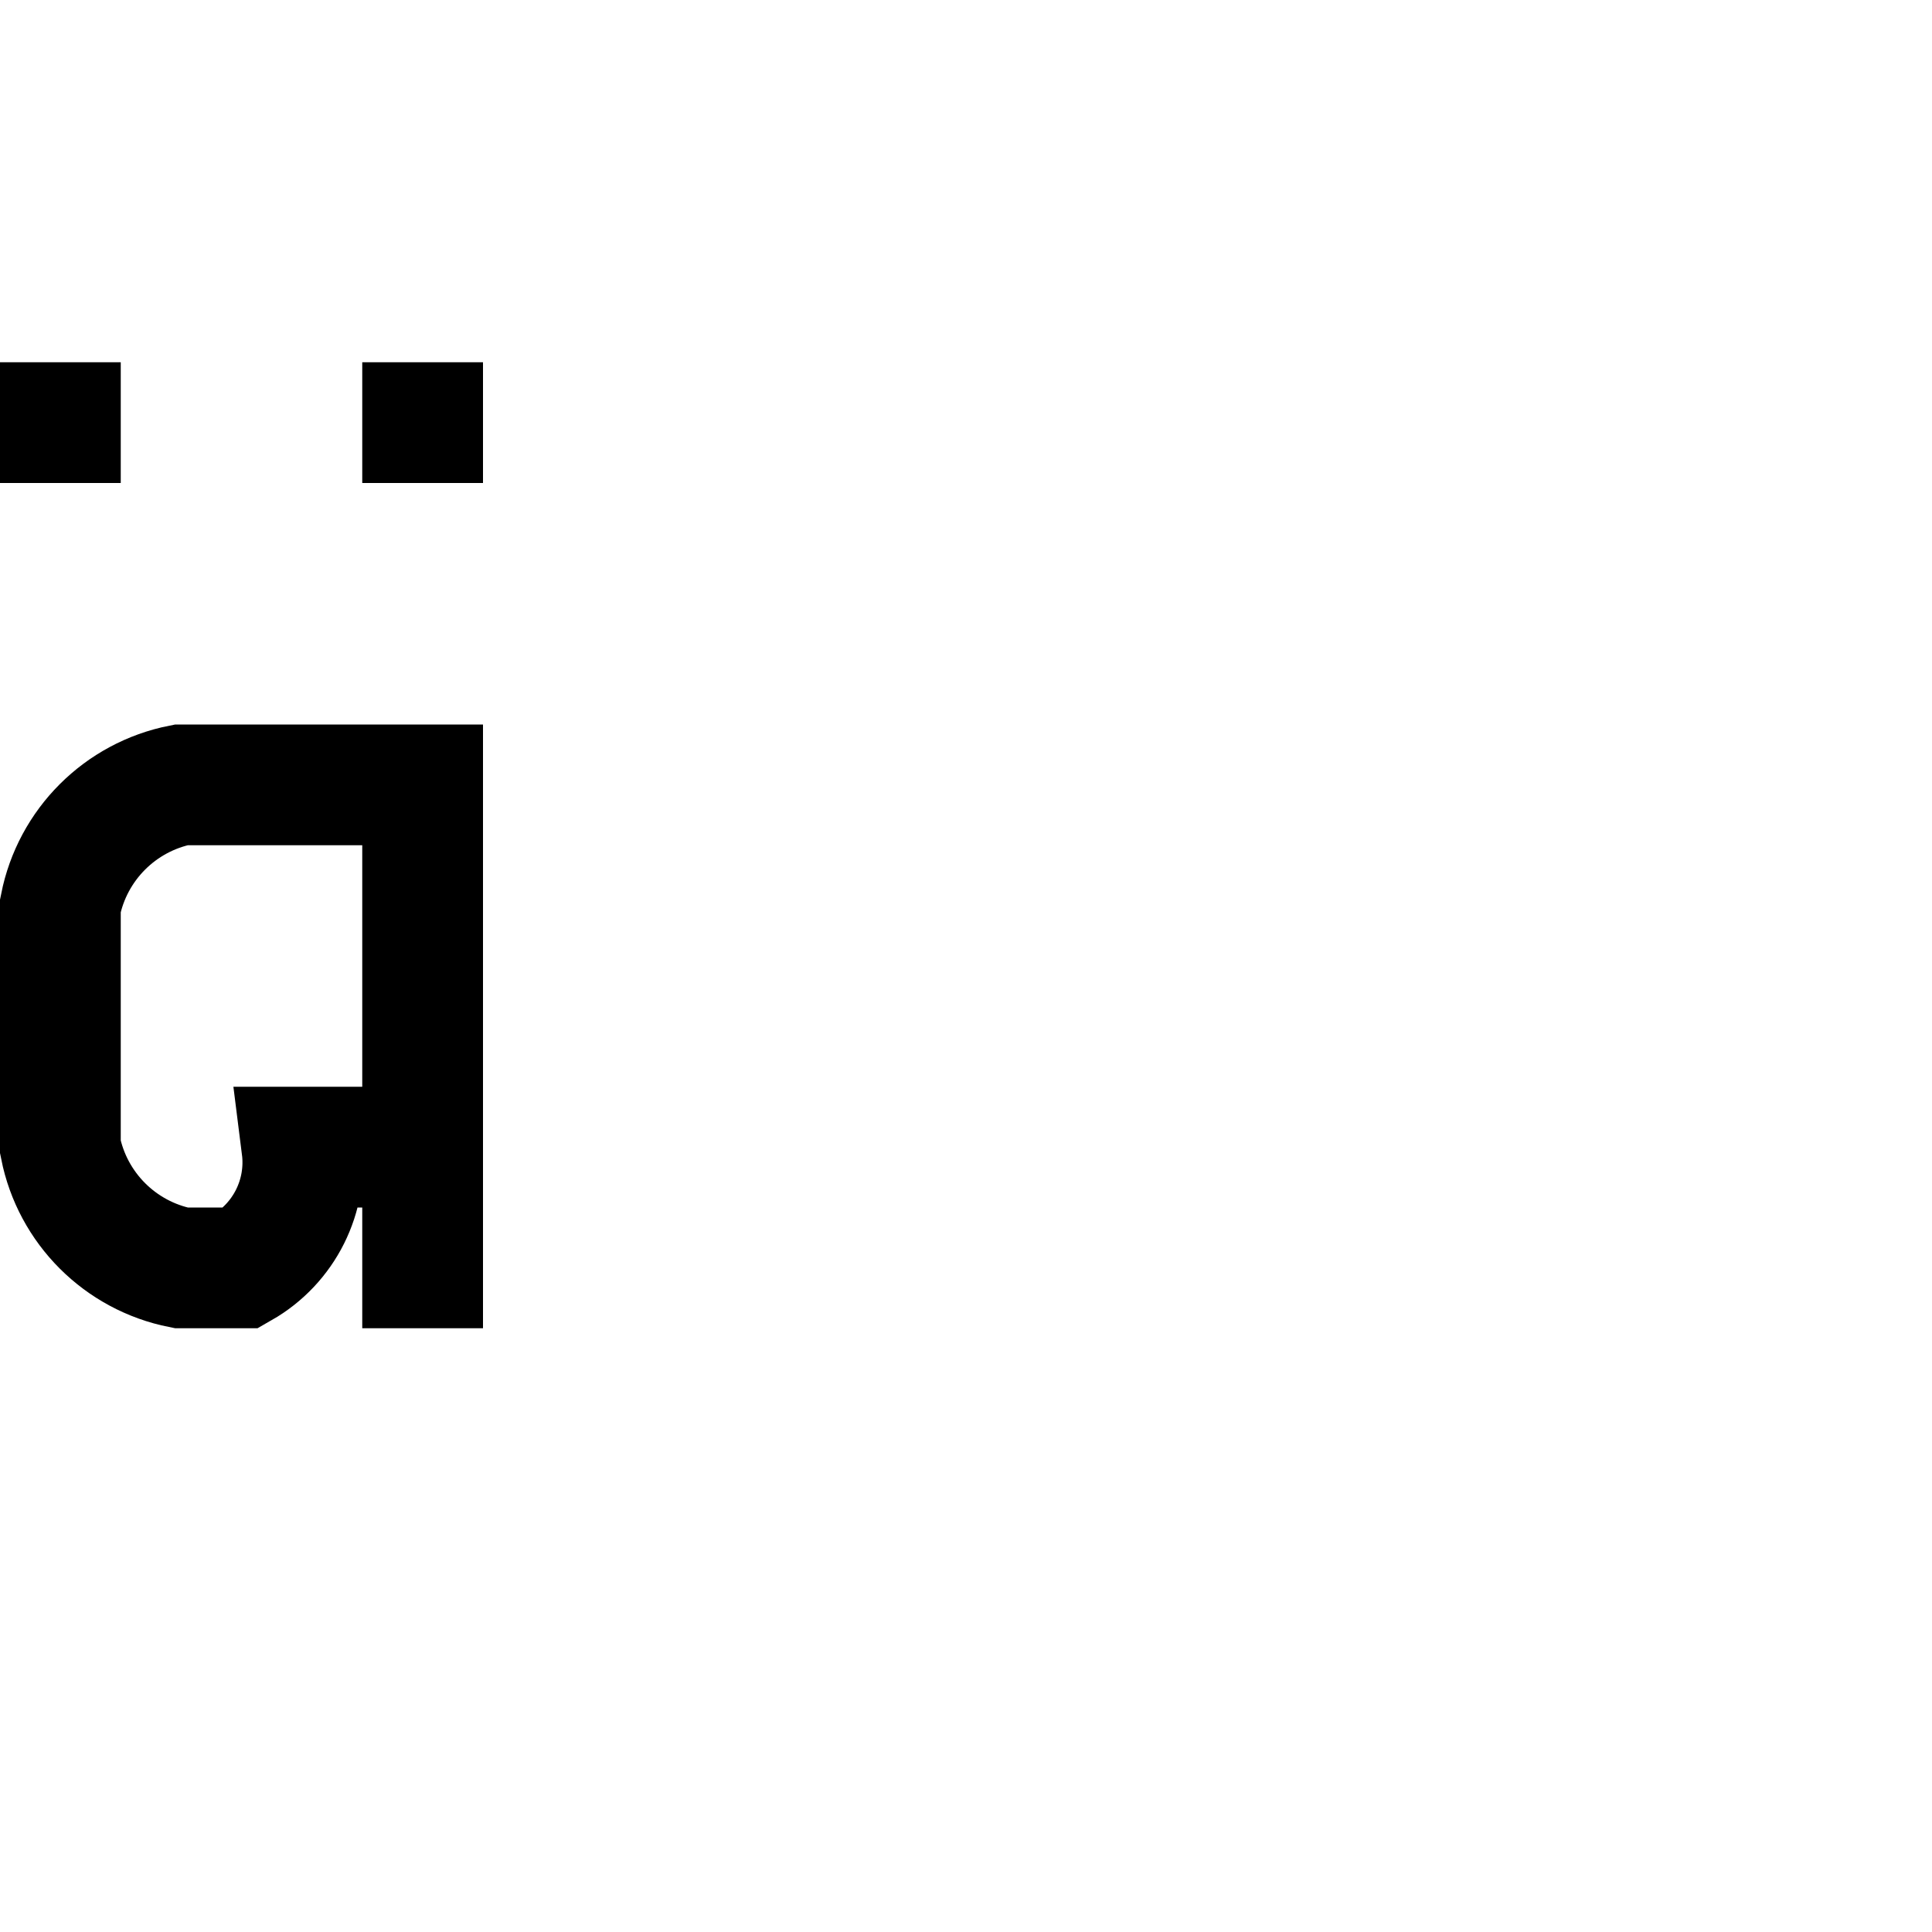
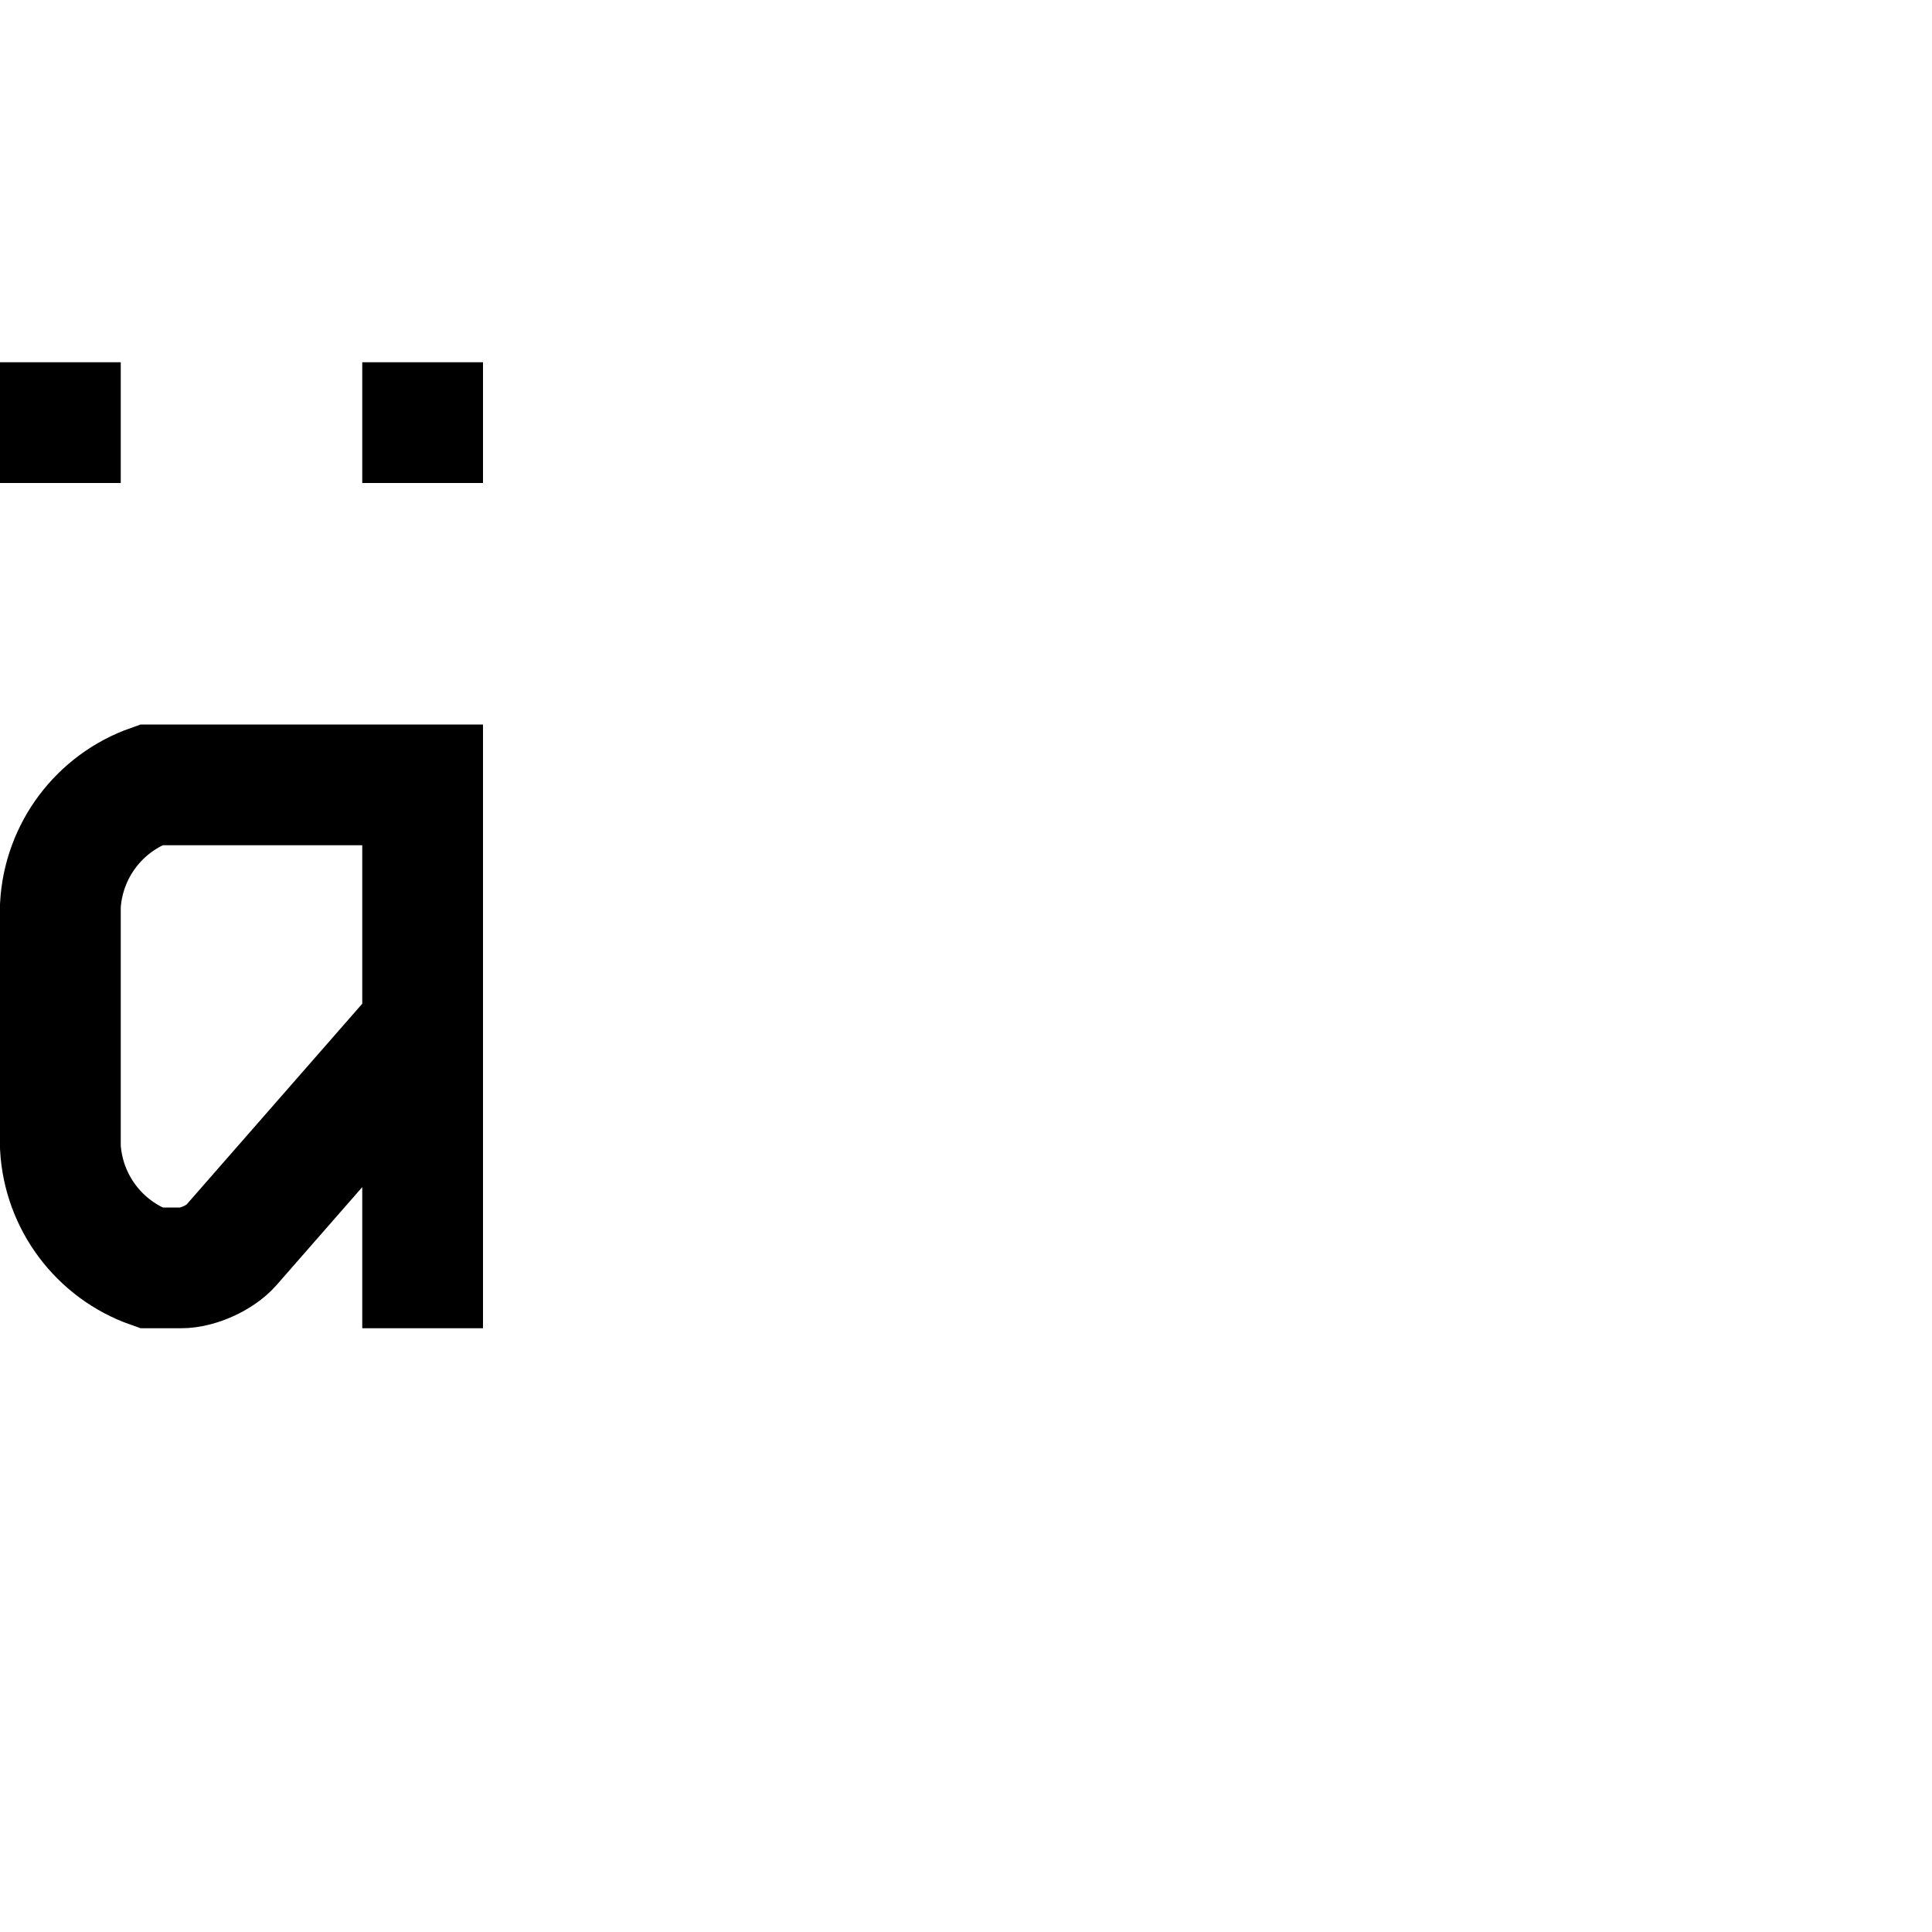
<svg xmlns="http://www.w3.org/2000/svg" viewBox="0 0 16 16" width="160" height="160">
-   <path d="M3.500 6.000 C3.500 7.333 3.500 9.667 3.500 11.000  M4.000 6.500 C3.333 6.500 2.167 6.500 1.500 6.500 C0.995 6.600 0.600 6.995 0.500 7.500 C0.500 8.167 0.500 8.833 0.500 9.500 C0.600 10.005 0.995 10.400 1.500 10.500 C1.667 10.500 1.833 10.500 2.000 10.500 C2.354 10.298 2.551 9.904 2.500 9.500 C2.833 9.500 3.667 9.500 4.000 9.500 " fill="none" stroke="#000" stroke-width="1.0" stroke-linecap="butt" stroke-linejoin="miter" stroke-miterlimit="4" />
+   <path d="M3.500 6.000 C3.500 7.333 3.500 9.667 3.500 11.000  M4.000 6.500 C3.250 6.500 2.000 6.500 1.250 6.500 C0.821 6.651 0.525 7.046 0.500 7.500 C0.500 8.167 0.500 8.833 0.500 9.500 C0.525 9.954 0.821 10.349 1.250 10.500 C1.333 10.500 1.417 10.500 1.500 10.500 C1.638 10.500 1.824 10.416 1.915 10.312 C2.416 9.739 2.917 9.167 3.418 8.594 C3.463 8.542 3.500 8.444 3.500 8.375 C3.500 8.333 3.500 7.792 3.500 7.750 " fill="none" stroke="#000" stroke-width="1.0" stroke-linecap="butt" stroke-linejoin="miter" stroke-miterlimit="4" />
  <rect x="0.0" y="3.0" width="1.0" height="1.0" rx="0" fill="#000" />
  <rect x="3.0" y="3.0" width="1.0" height="1.0" rx="0" fill="#000" />
</svg>
